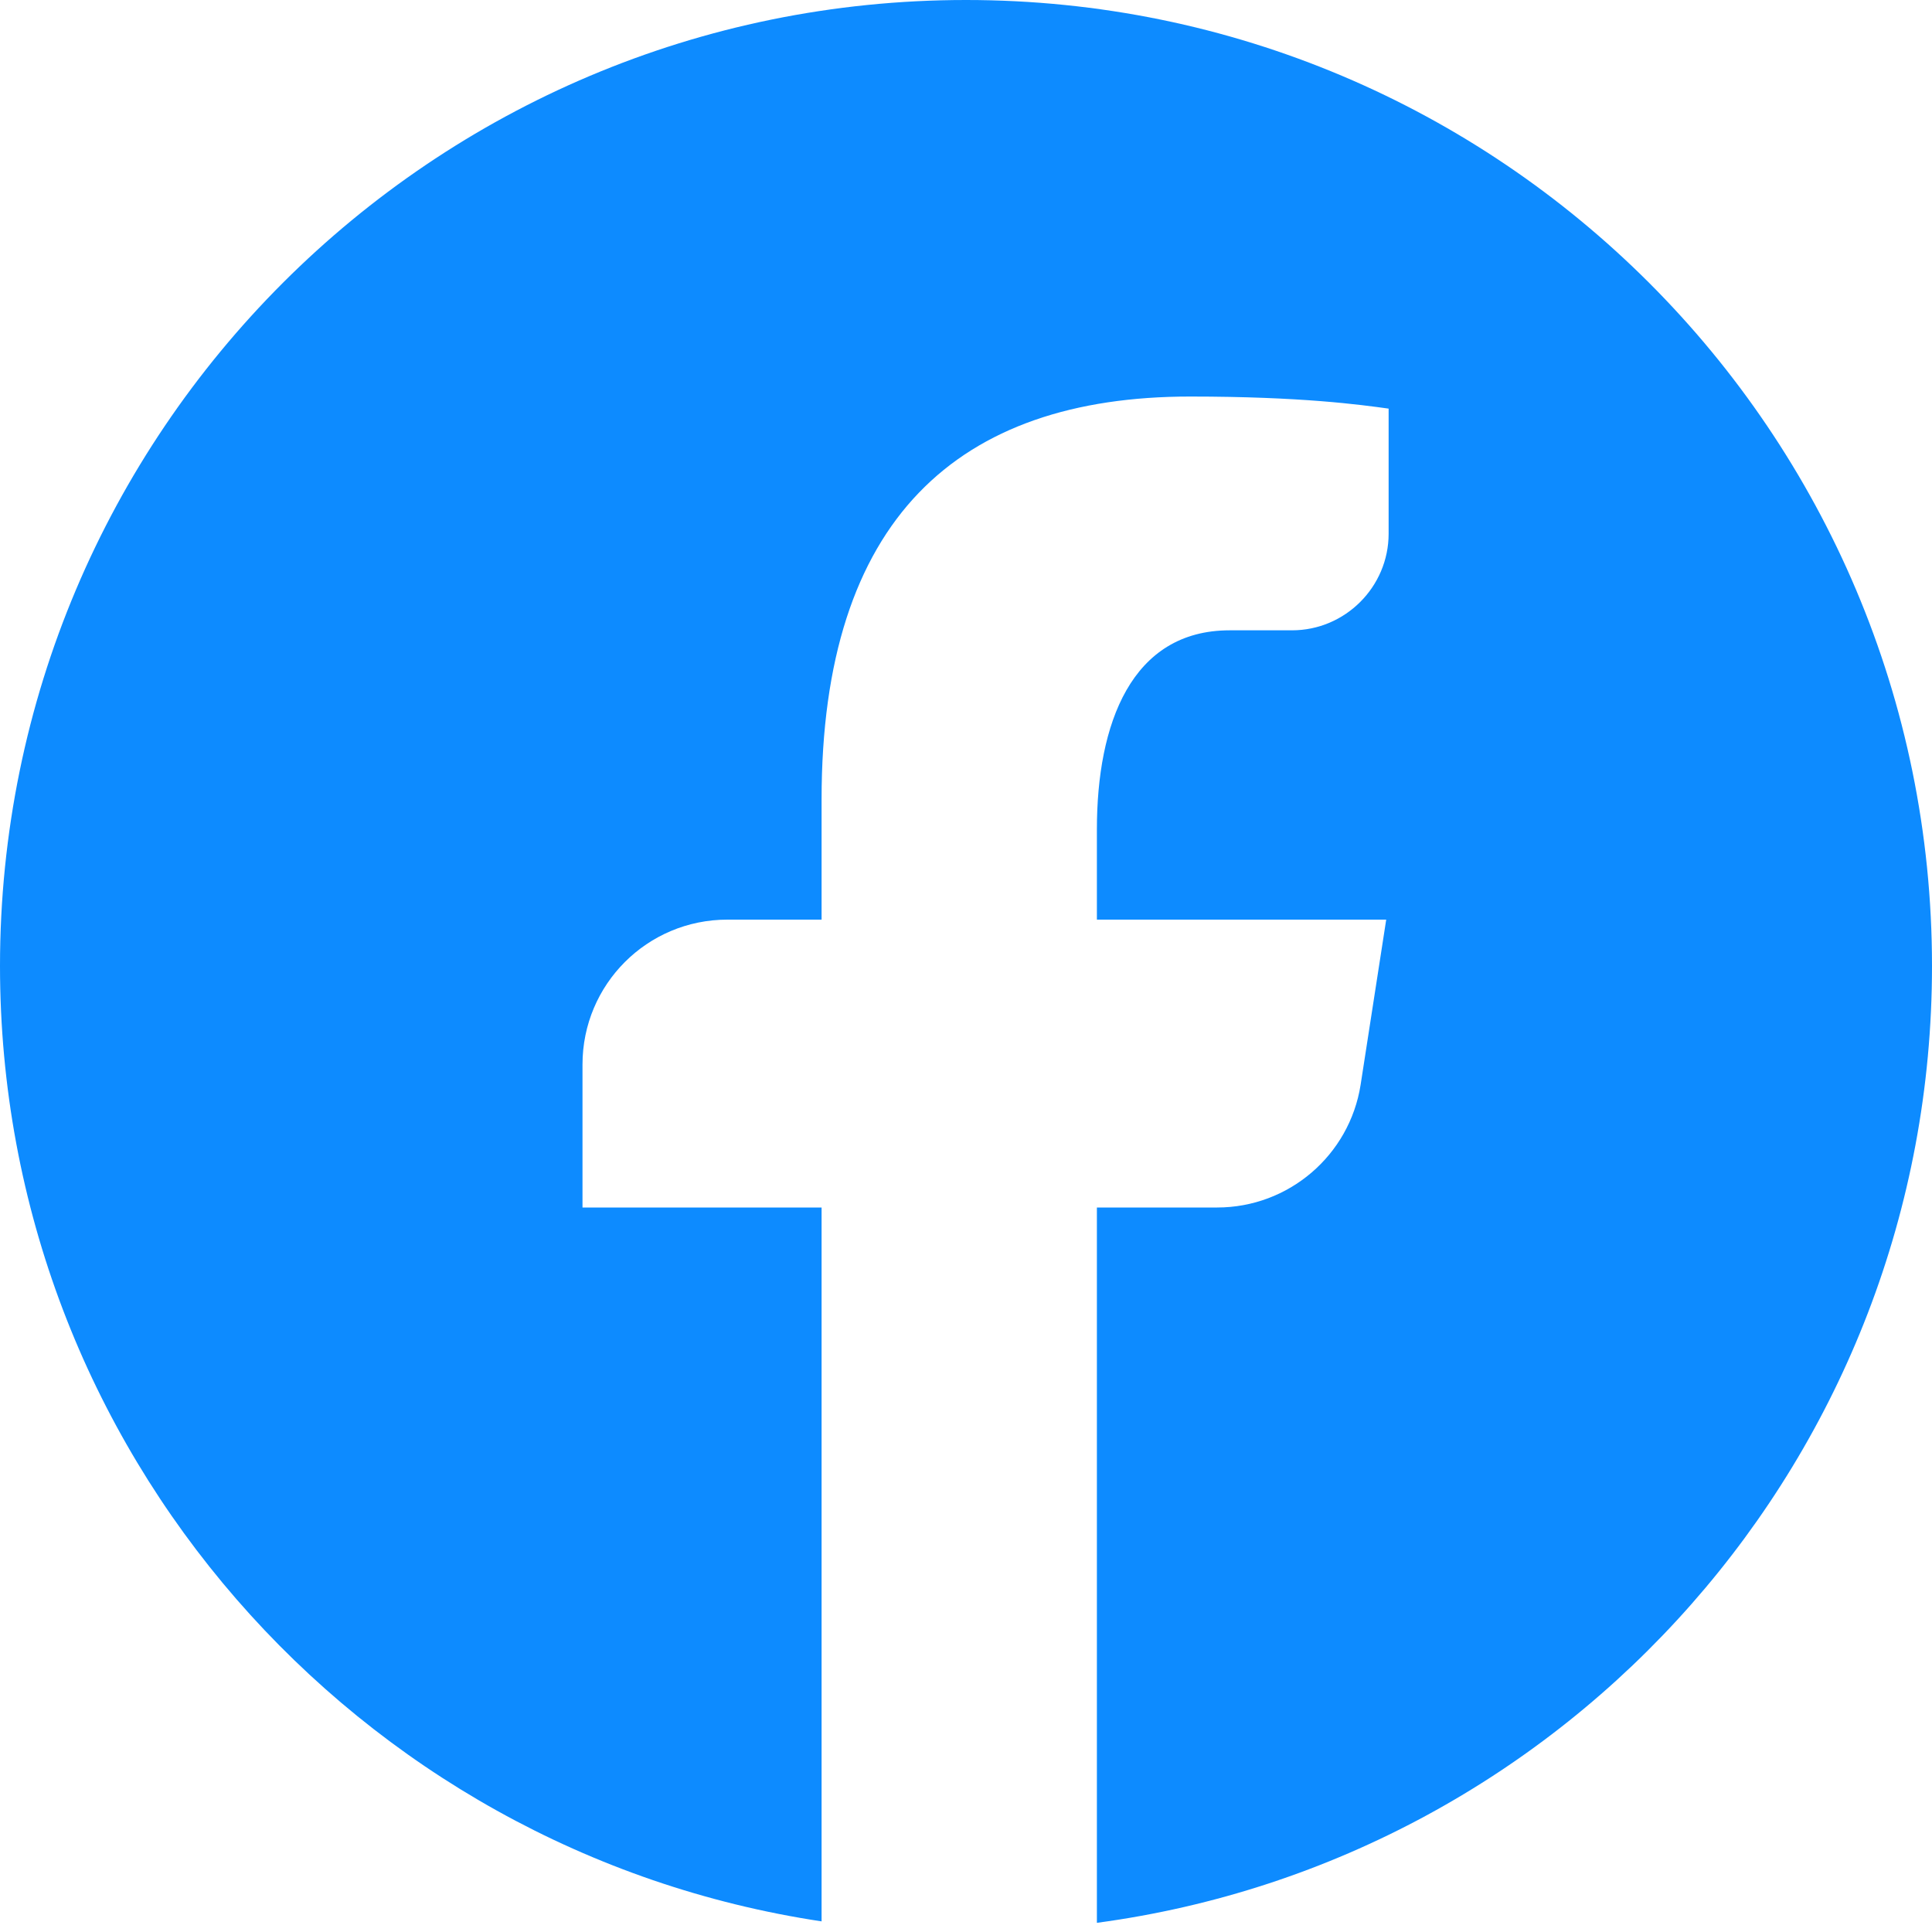
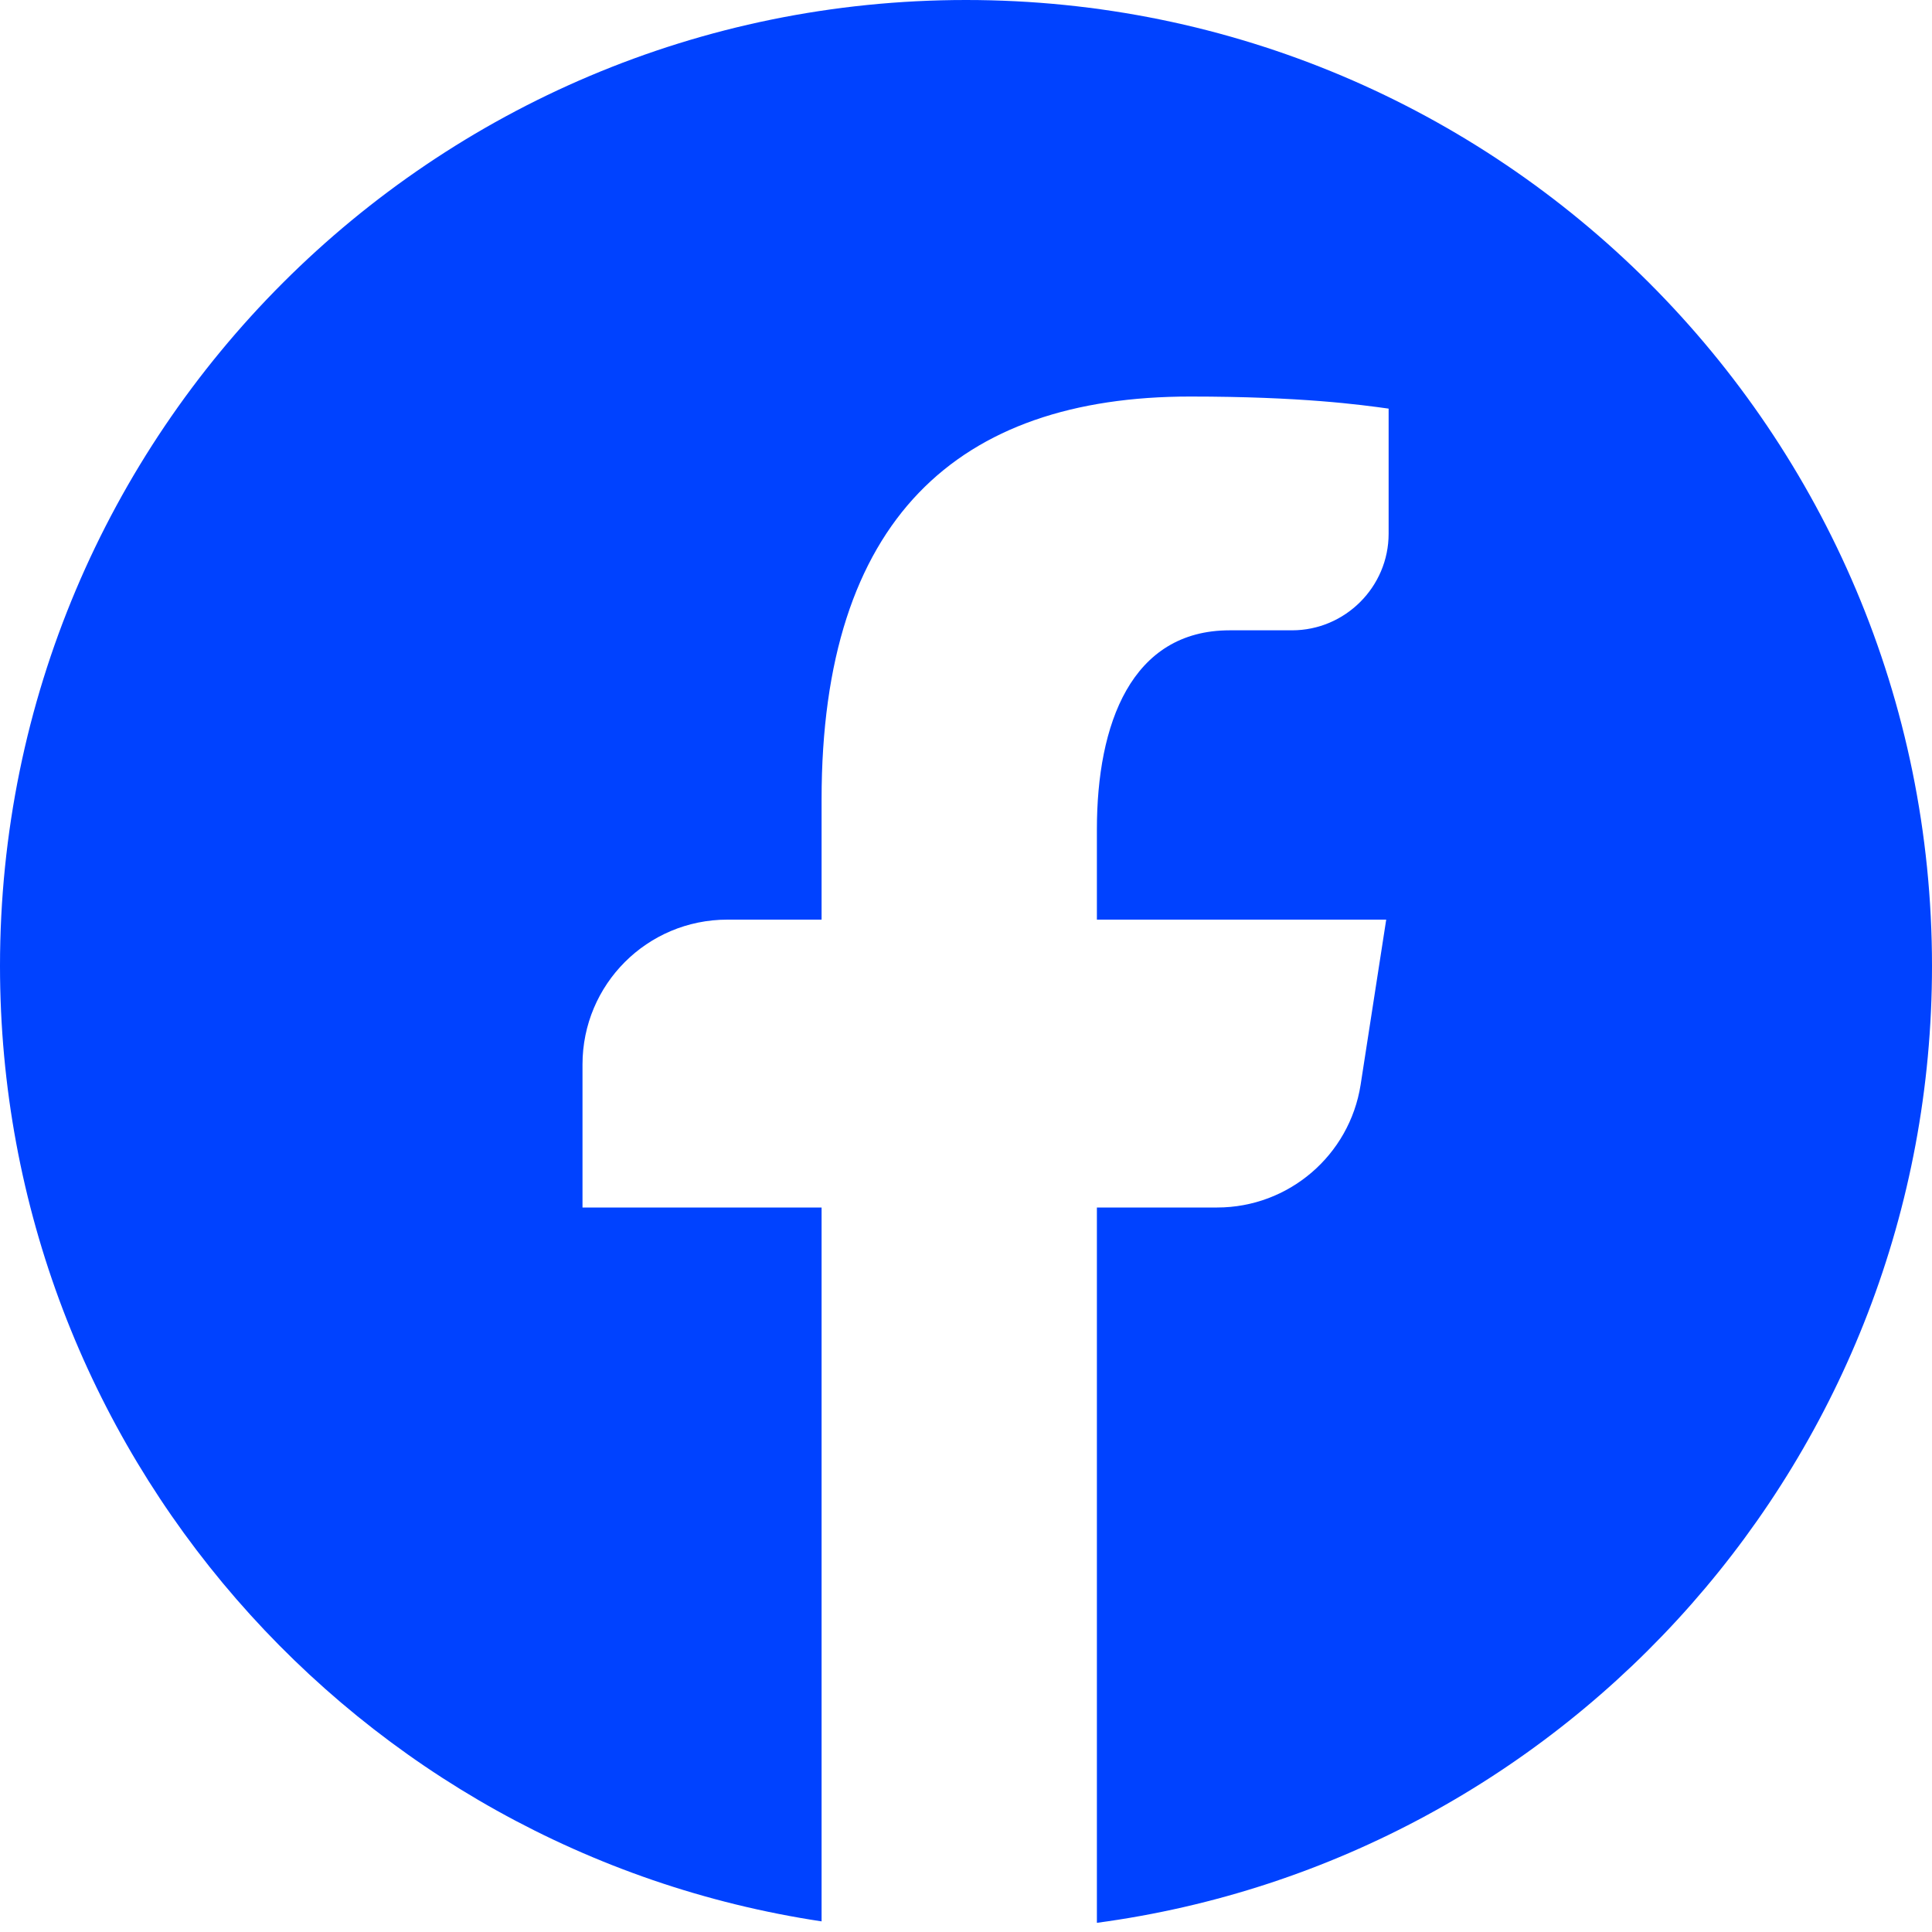
<svg xmlns="http://www.w3.org/2000/svg" width="40" height="40" viewBox="0 0 40 40" fill="none">
-   <path d="M40 20C40 30.13 32.48 38.5 22.71 39.81V25H25.2C26.68 25 27.94 23.92 28.17 22.46L28.7 19.04H22.71V17.17C22.71 14.99 23.42 13.05 25.46 13.05H26.75C27.85 13.05 28.75 12.15 28.75 11.05V8.46C28.17 8.38 26.95 8.21 24.64 8.21C19.83 8.21 17.01 10.75 17.01 16.55V19.04H15.06C13.4 19.04 12.06 20.38 12.06 22.04V25H17.01V39.78C7.38 38.33 0 30.03 0 20C0 8.95 8.95 0 20 0C31.05 0 40 8.95 40 20Z" fill="#0D8BFF" />
+   <path d="M40 20C40 30.13 32.48 38.5 22.71 39.81V25H25.2C26.68 25 27.94 23.92 28.17 22.46L28.7 19.04H22.71V17.17C22.71 14.99 23.42 13.05 25.46 13.05H26.75C27.85 13.05 28.75 12.15 28.75 11.05V8.46C28.17 8.38 26.95 8.21 24.64 8.21C19.83 8.21 17.01 10.75 17.01 16.55V19.04H15.06C13.4 19.04 12.06 20.38 12.06 22.04V25H17.01V39.78C7.38 38.33 0 30.03 0 20C0 8.95 8.95 0 20 0C31.05 0 40 8.95 40 20Z" fill="#0042FF" />
</svg>
